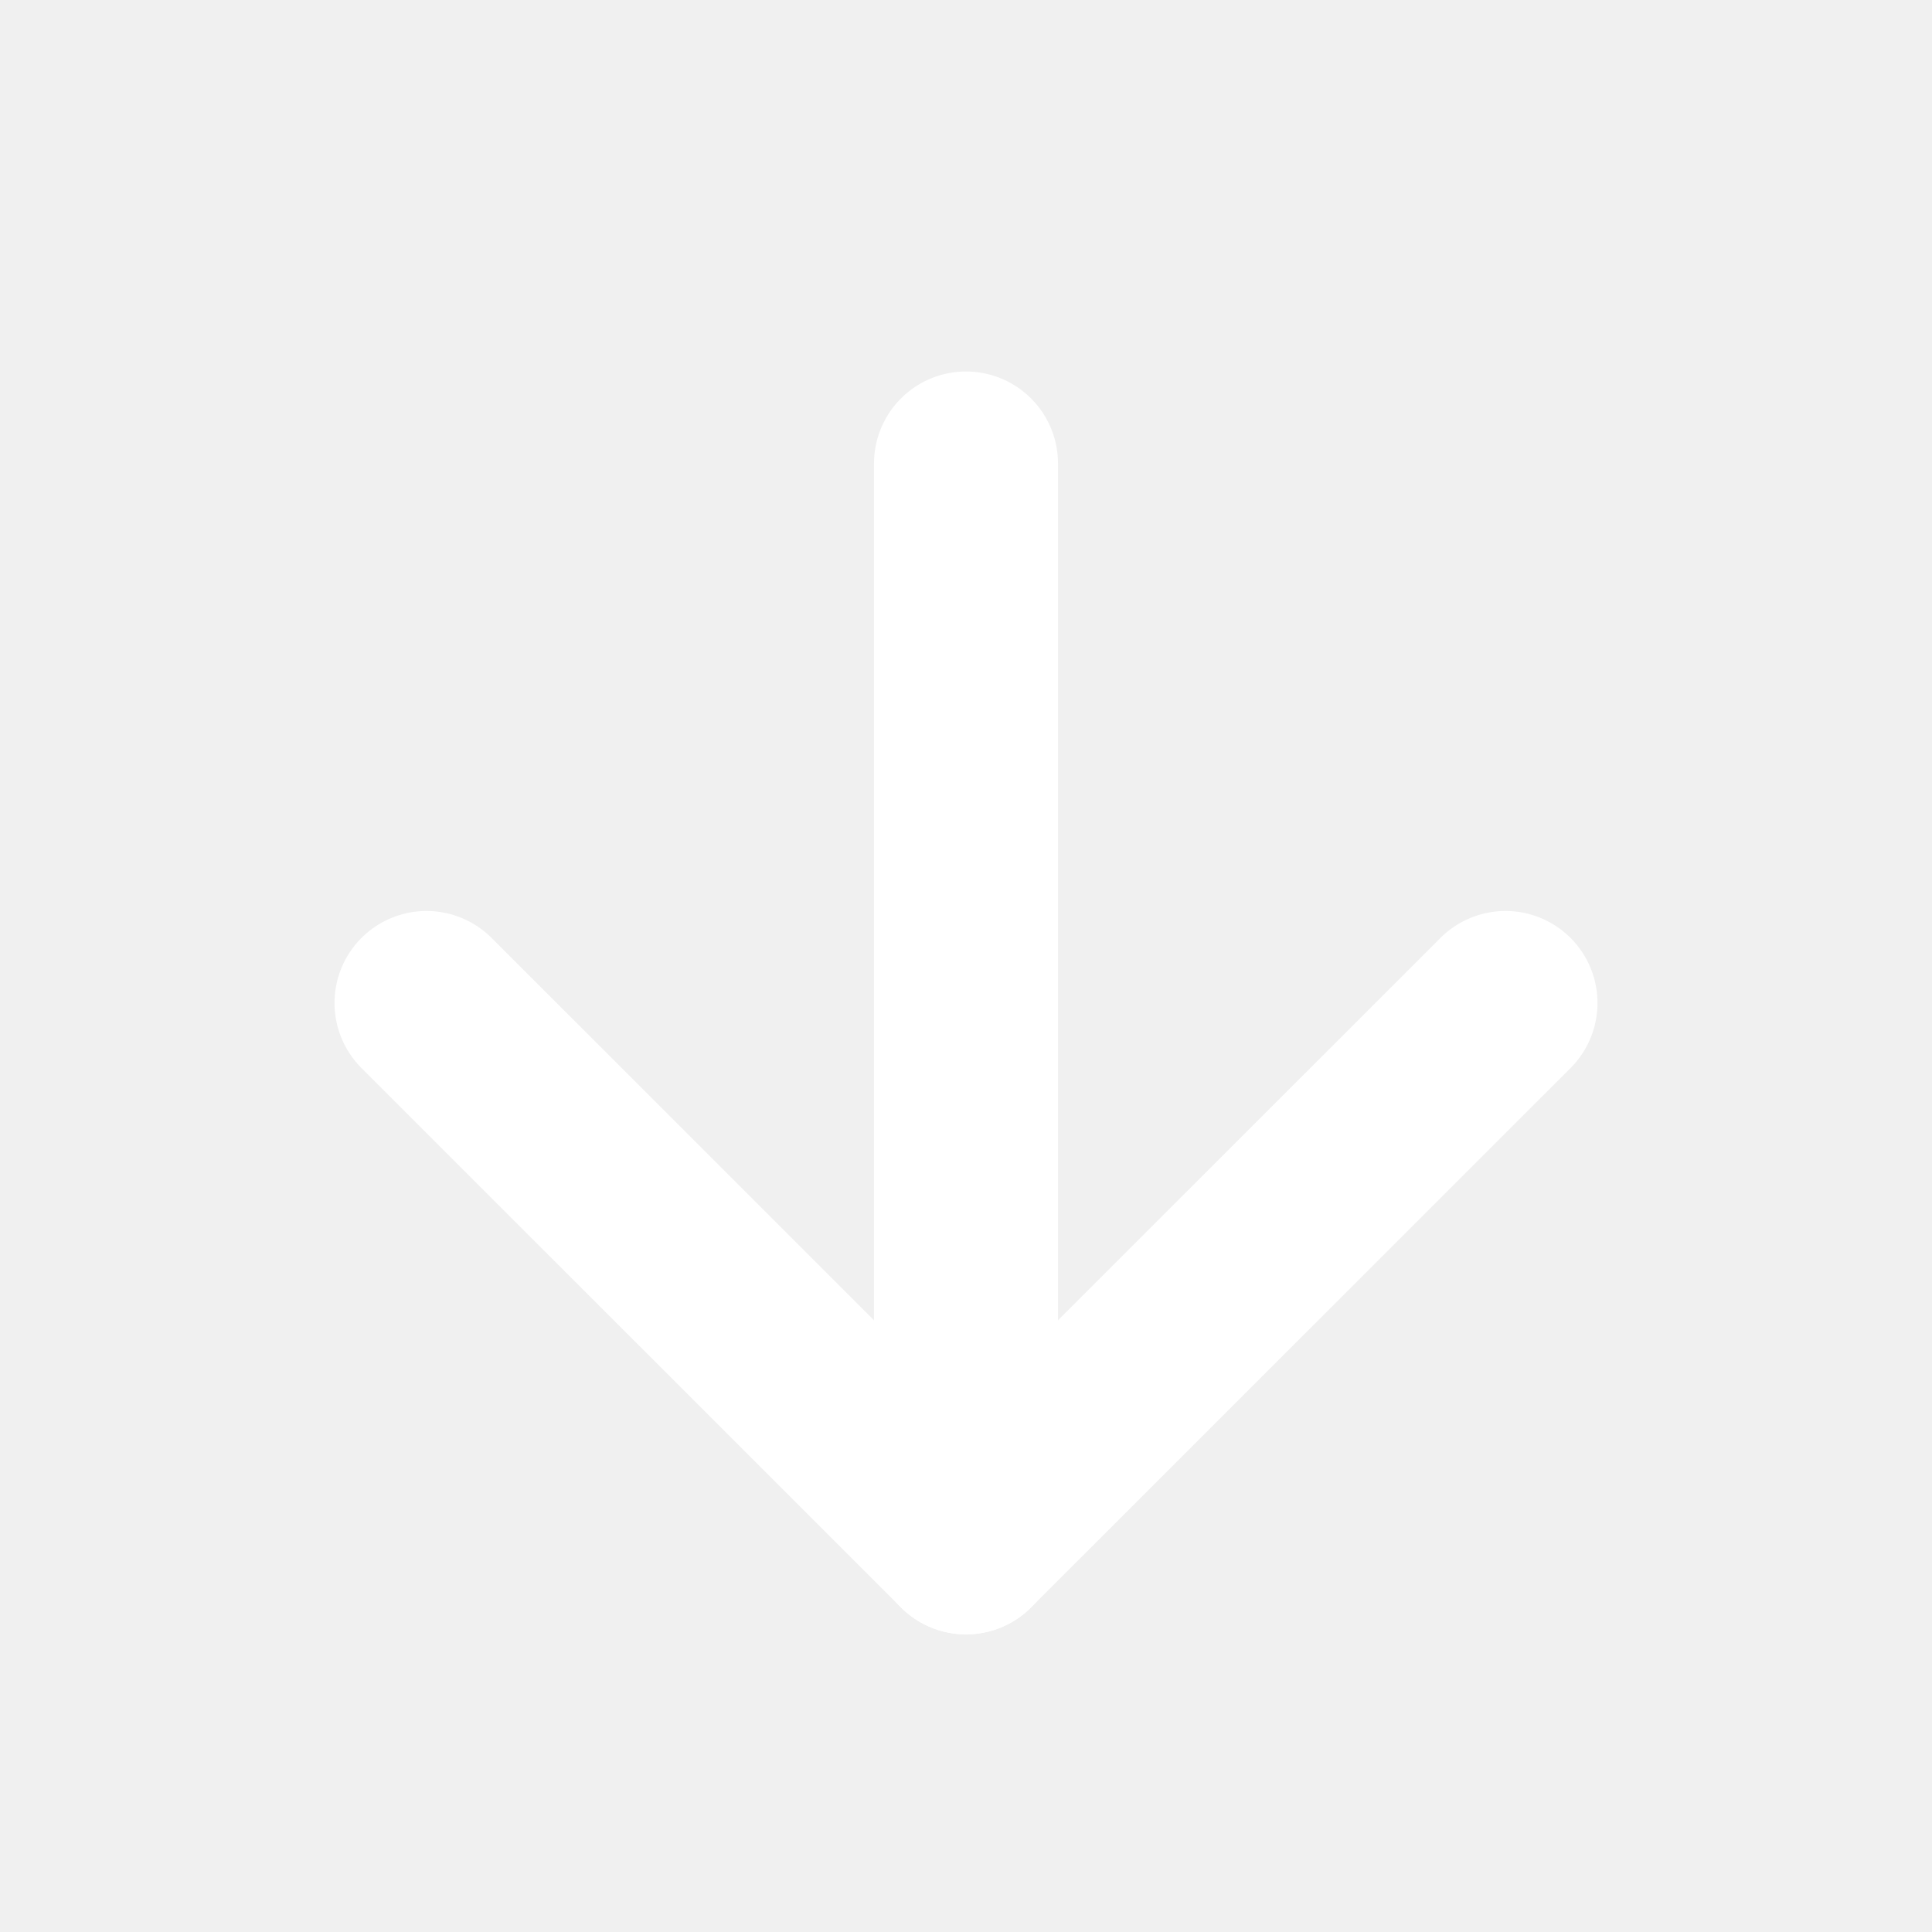
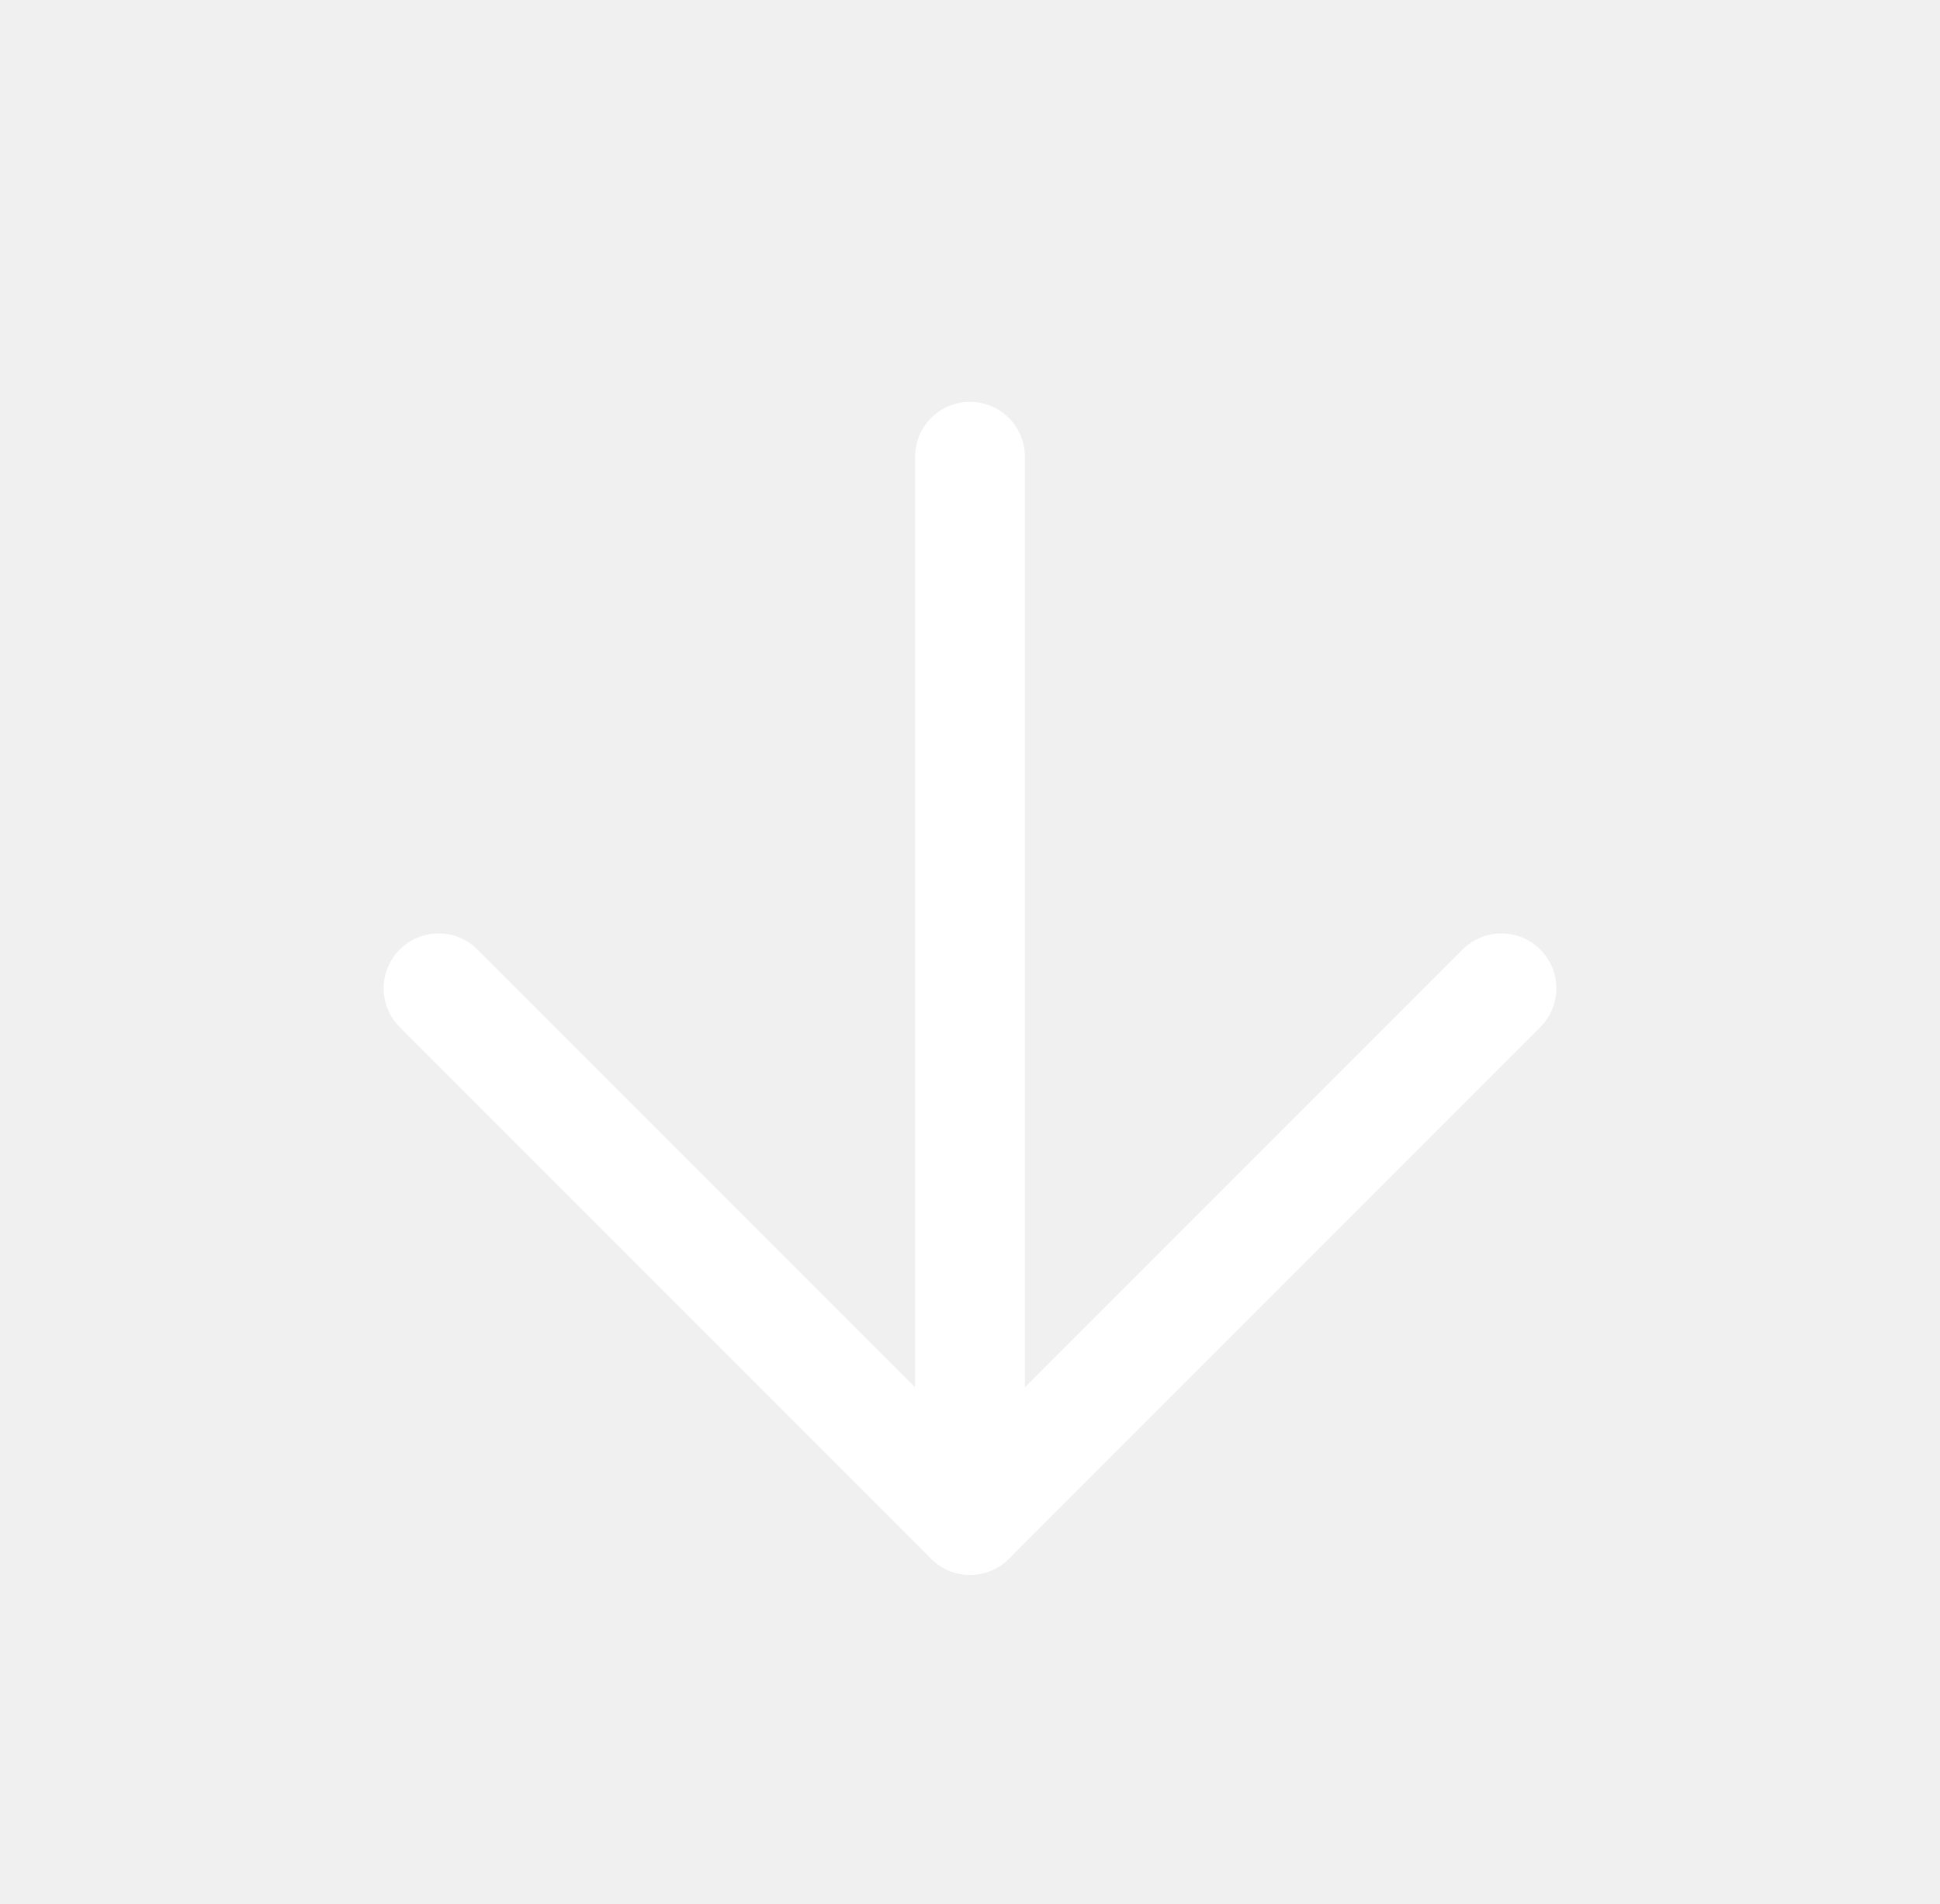
- <svg xmlns="http://www.w3.org/2000/svg" width="21" height="21" viewBox="0 0 21 21" fill="none">
-   <path d="M10.5 5.038V16.765" stroke="white" stroke-width="2" stroke-linecap="round" stroke-linejoin="round" />
-   <path d="M16.364 10.902L10.5 16.765L4.636 10.902" stroke="white" stroke-width="2" stroke-linecap="round" stroke-linejoin="round" />
+ <svg xmlns="http://www.w3.org/2000/svg" width="53" height="52" viewBox="0 0 53 52" fill="none">
+   <path d="M26.5 12.475V41.514" stroke="white" stroke-width="3" stroke-linecap="round" stroke-linejoin="round" />
+   <path d="M41.019 26.994L26.5 41.514L11.981 26.994" stroke="white" stroke-width="3" stroke-linecap="round" stroke-linejoin="round" />
</svg>
